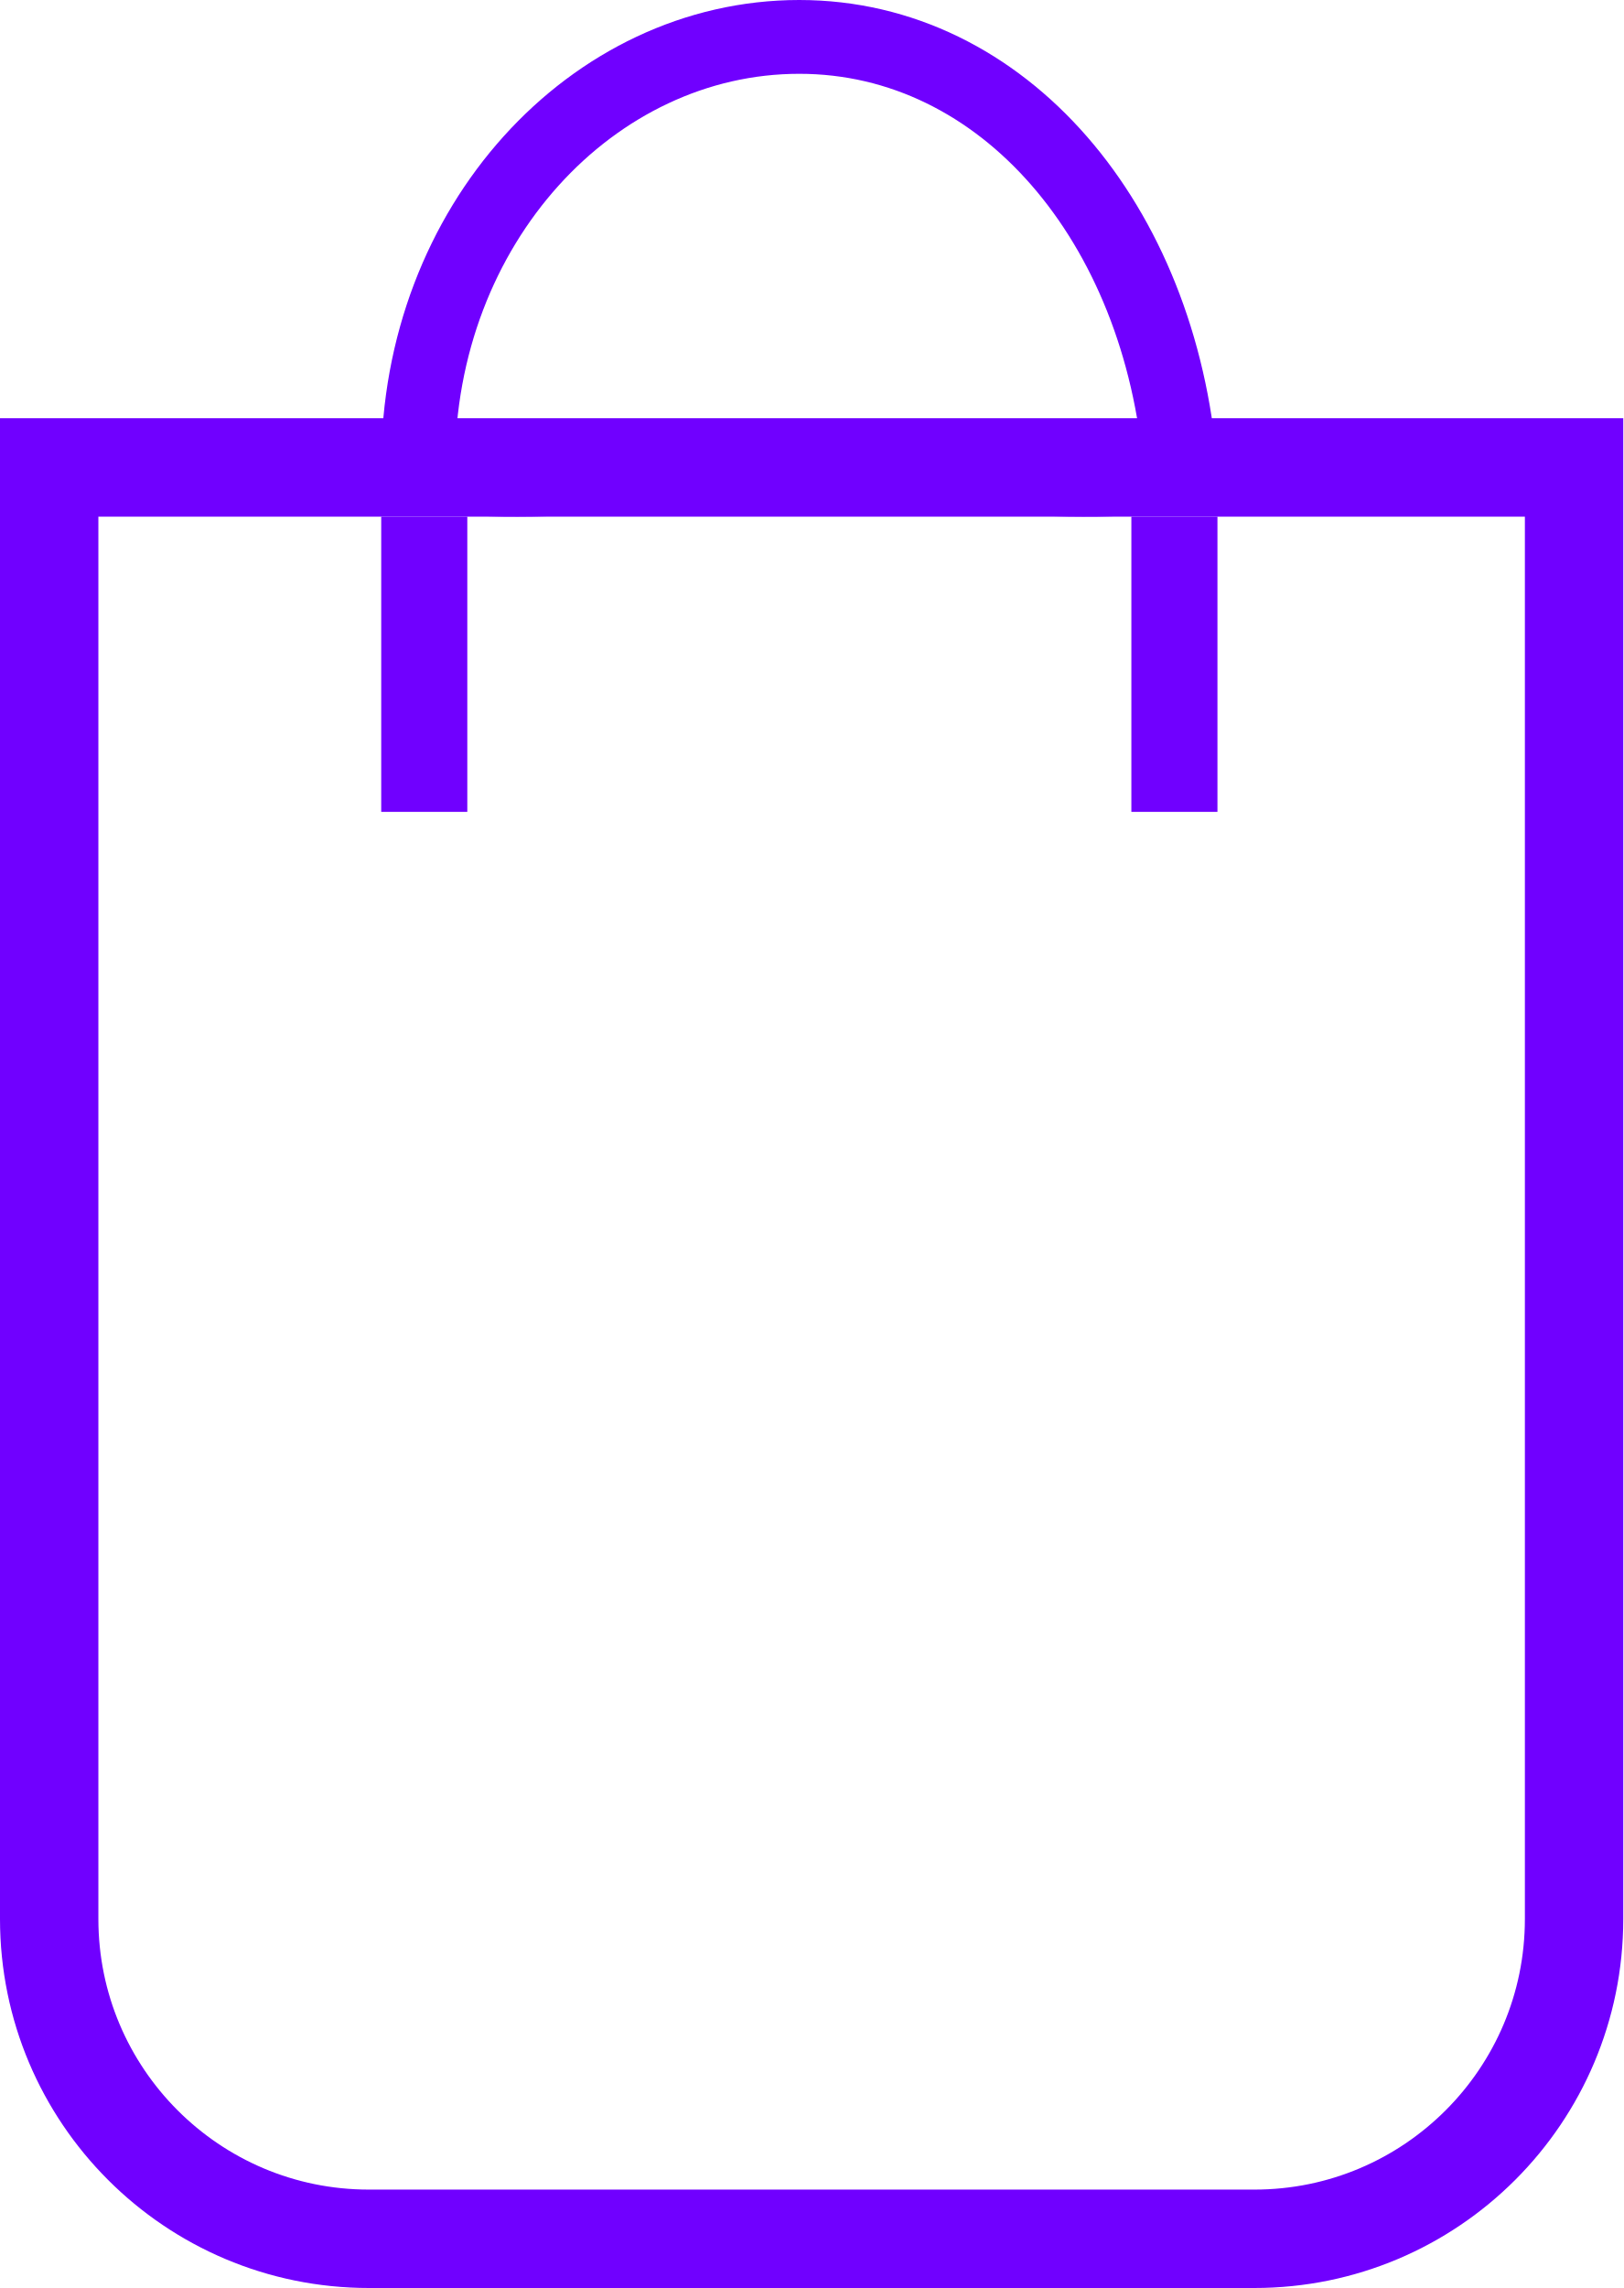
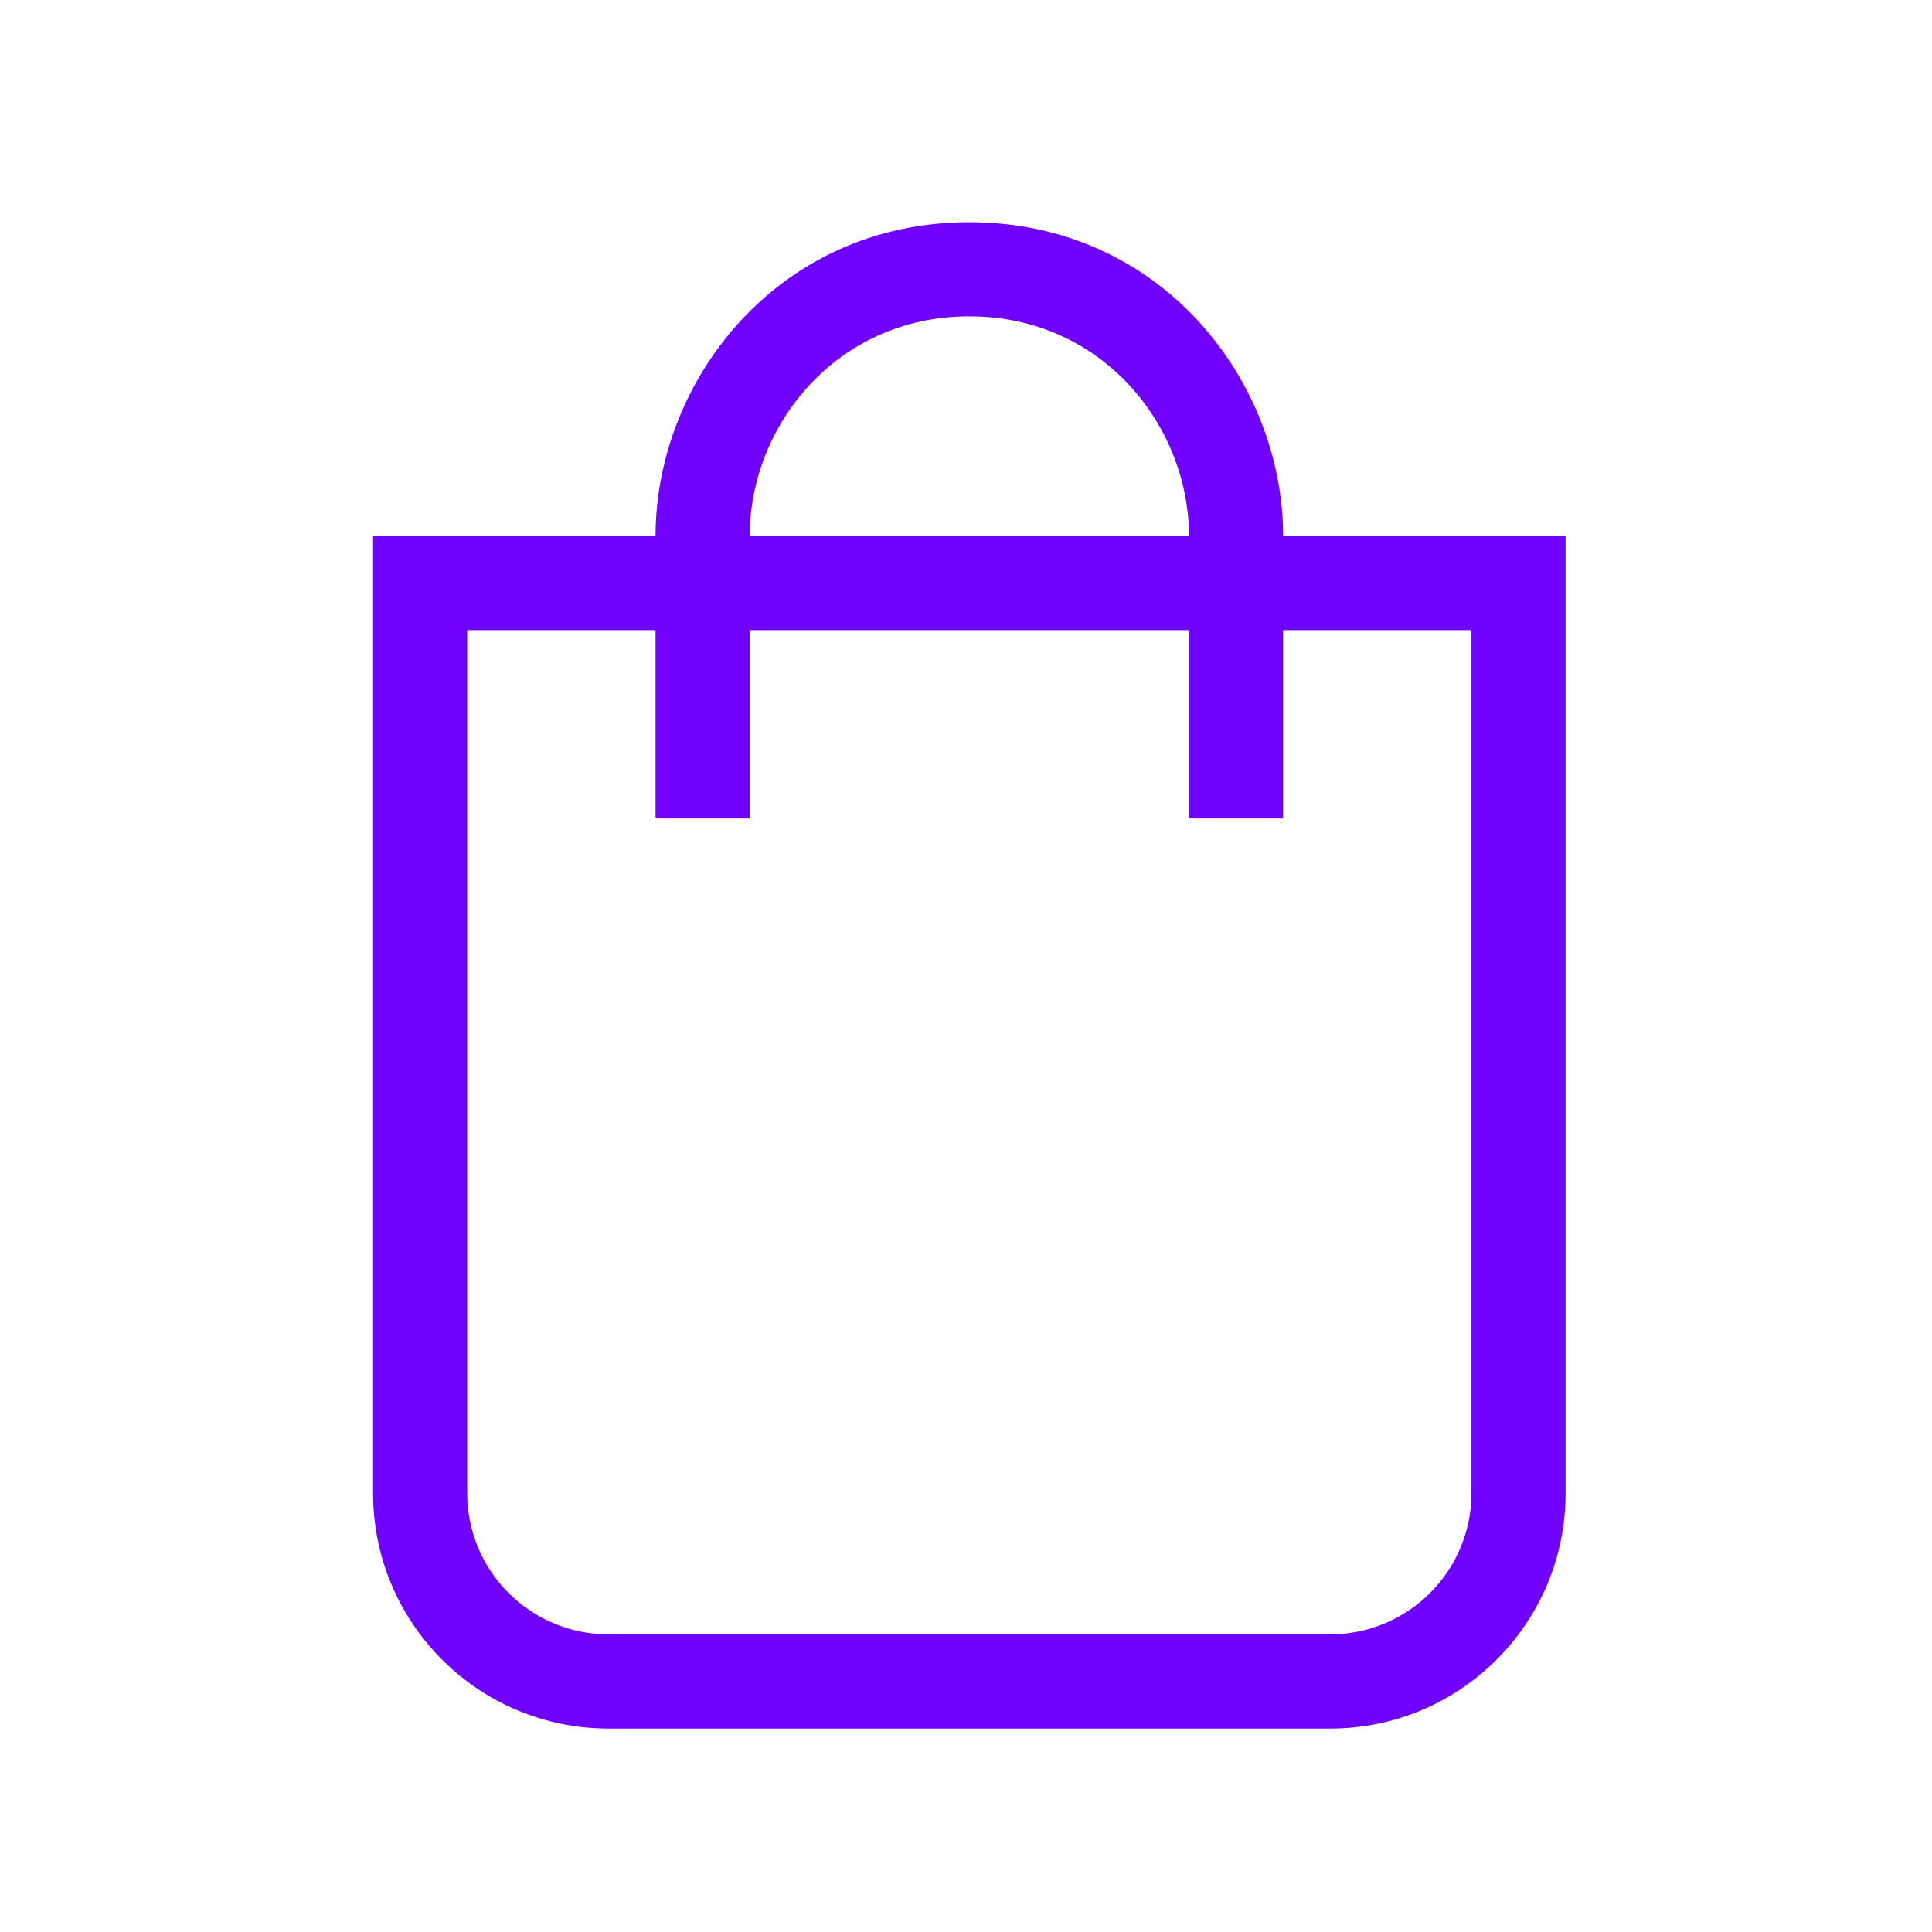
- <svg xmlns="http://www.w3.org/2000/svg" width="132" height="186" viewBox="0 0 132 186" fill="none">
-   <path d="M4 38H128V156C128 170.359 116.359 182 102 182H30C15.641 182 4 170.359 4 156V38Z" stroke="#7000FF" stroke-width="8" />
-   <path d="M95.995 38.038C95.907 38.094 95.75 38.179 95.49 38.276C94.324 38.709 92.282 38.957 89.19 38.995C86.288 39.03 82.819 38.885 78.86 38.719L78.429 38.701C74.325 38.529 69.764 38.345 65 38.345C60.236 38.345 55.707 38.529 51.642 38.701C51.489 38.707 51.336 38.714 51.184 38.72C47.277 38.886 43.865 39.03 41.002 38.995C37.952 38.957 35.911 38.711 34.709 38.271C34.253 38.104 34.063 37.96 34.004 37.906C34.002 37.889 34 37.864 34 37.83C34.002 18.284 48.172 3 64.994 3C81.625 3 94.391 18.189 95.995 38.038ZM34.009 37.94C34.009 37.94 34.009 37.939 34.009 37.938L34.009 37.94Z" stroke="#7000FF" stroke-width="6" />
-   <rect x="31" y="42" width="7" height="24" fill="#7000FF" />
-   <rect x="92" y="42" width="7" height="24" fill="#7000FF" />
+ <svg xmlns="http://www.w3.org/2000/svg" width="29" height="29" viewBox="0 0 29 29" fill="none">
+   <path d="M9.84 8.046C9.84 5.733 11.657 3.336 14.55 3.336C17.443 3.336 19.26 5.733 19.26 8.046H23.5V22.413C23.5 24.364 21.918 25.946 19.967 25.946H9.133C7.182 25.946 5.6 24.364 5.6 22.413V8.046H9.84ZM11.253 8.046H17.847C17.847 6.403 16.556 4.749 14.55 4.749C12.544 4.749 11.253 6.403 11.253 8.046ZM9.84 9.459H7.013V22.413C7.013 23.583 7.962 24.532 9.133 24.532H19.967C21.137 24.532 22.087 23.583 22.087 22.413V9.459H19.26V12.286H17.847V9.459H11.253V12.286H9.84V9.459Z" fill="#7000FF" />
</svg>
